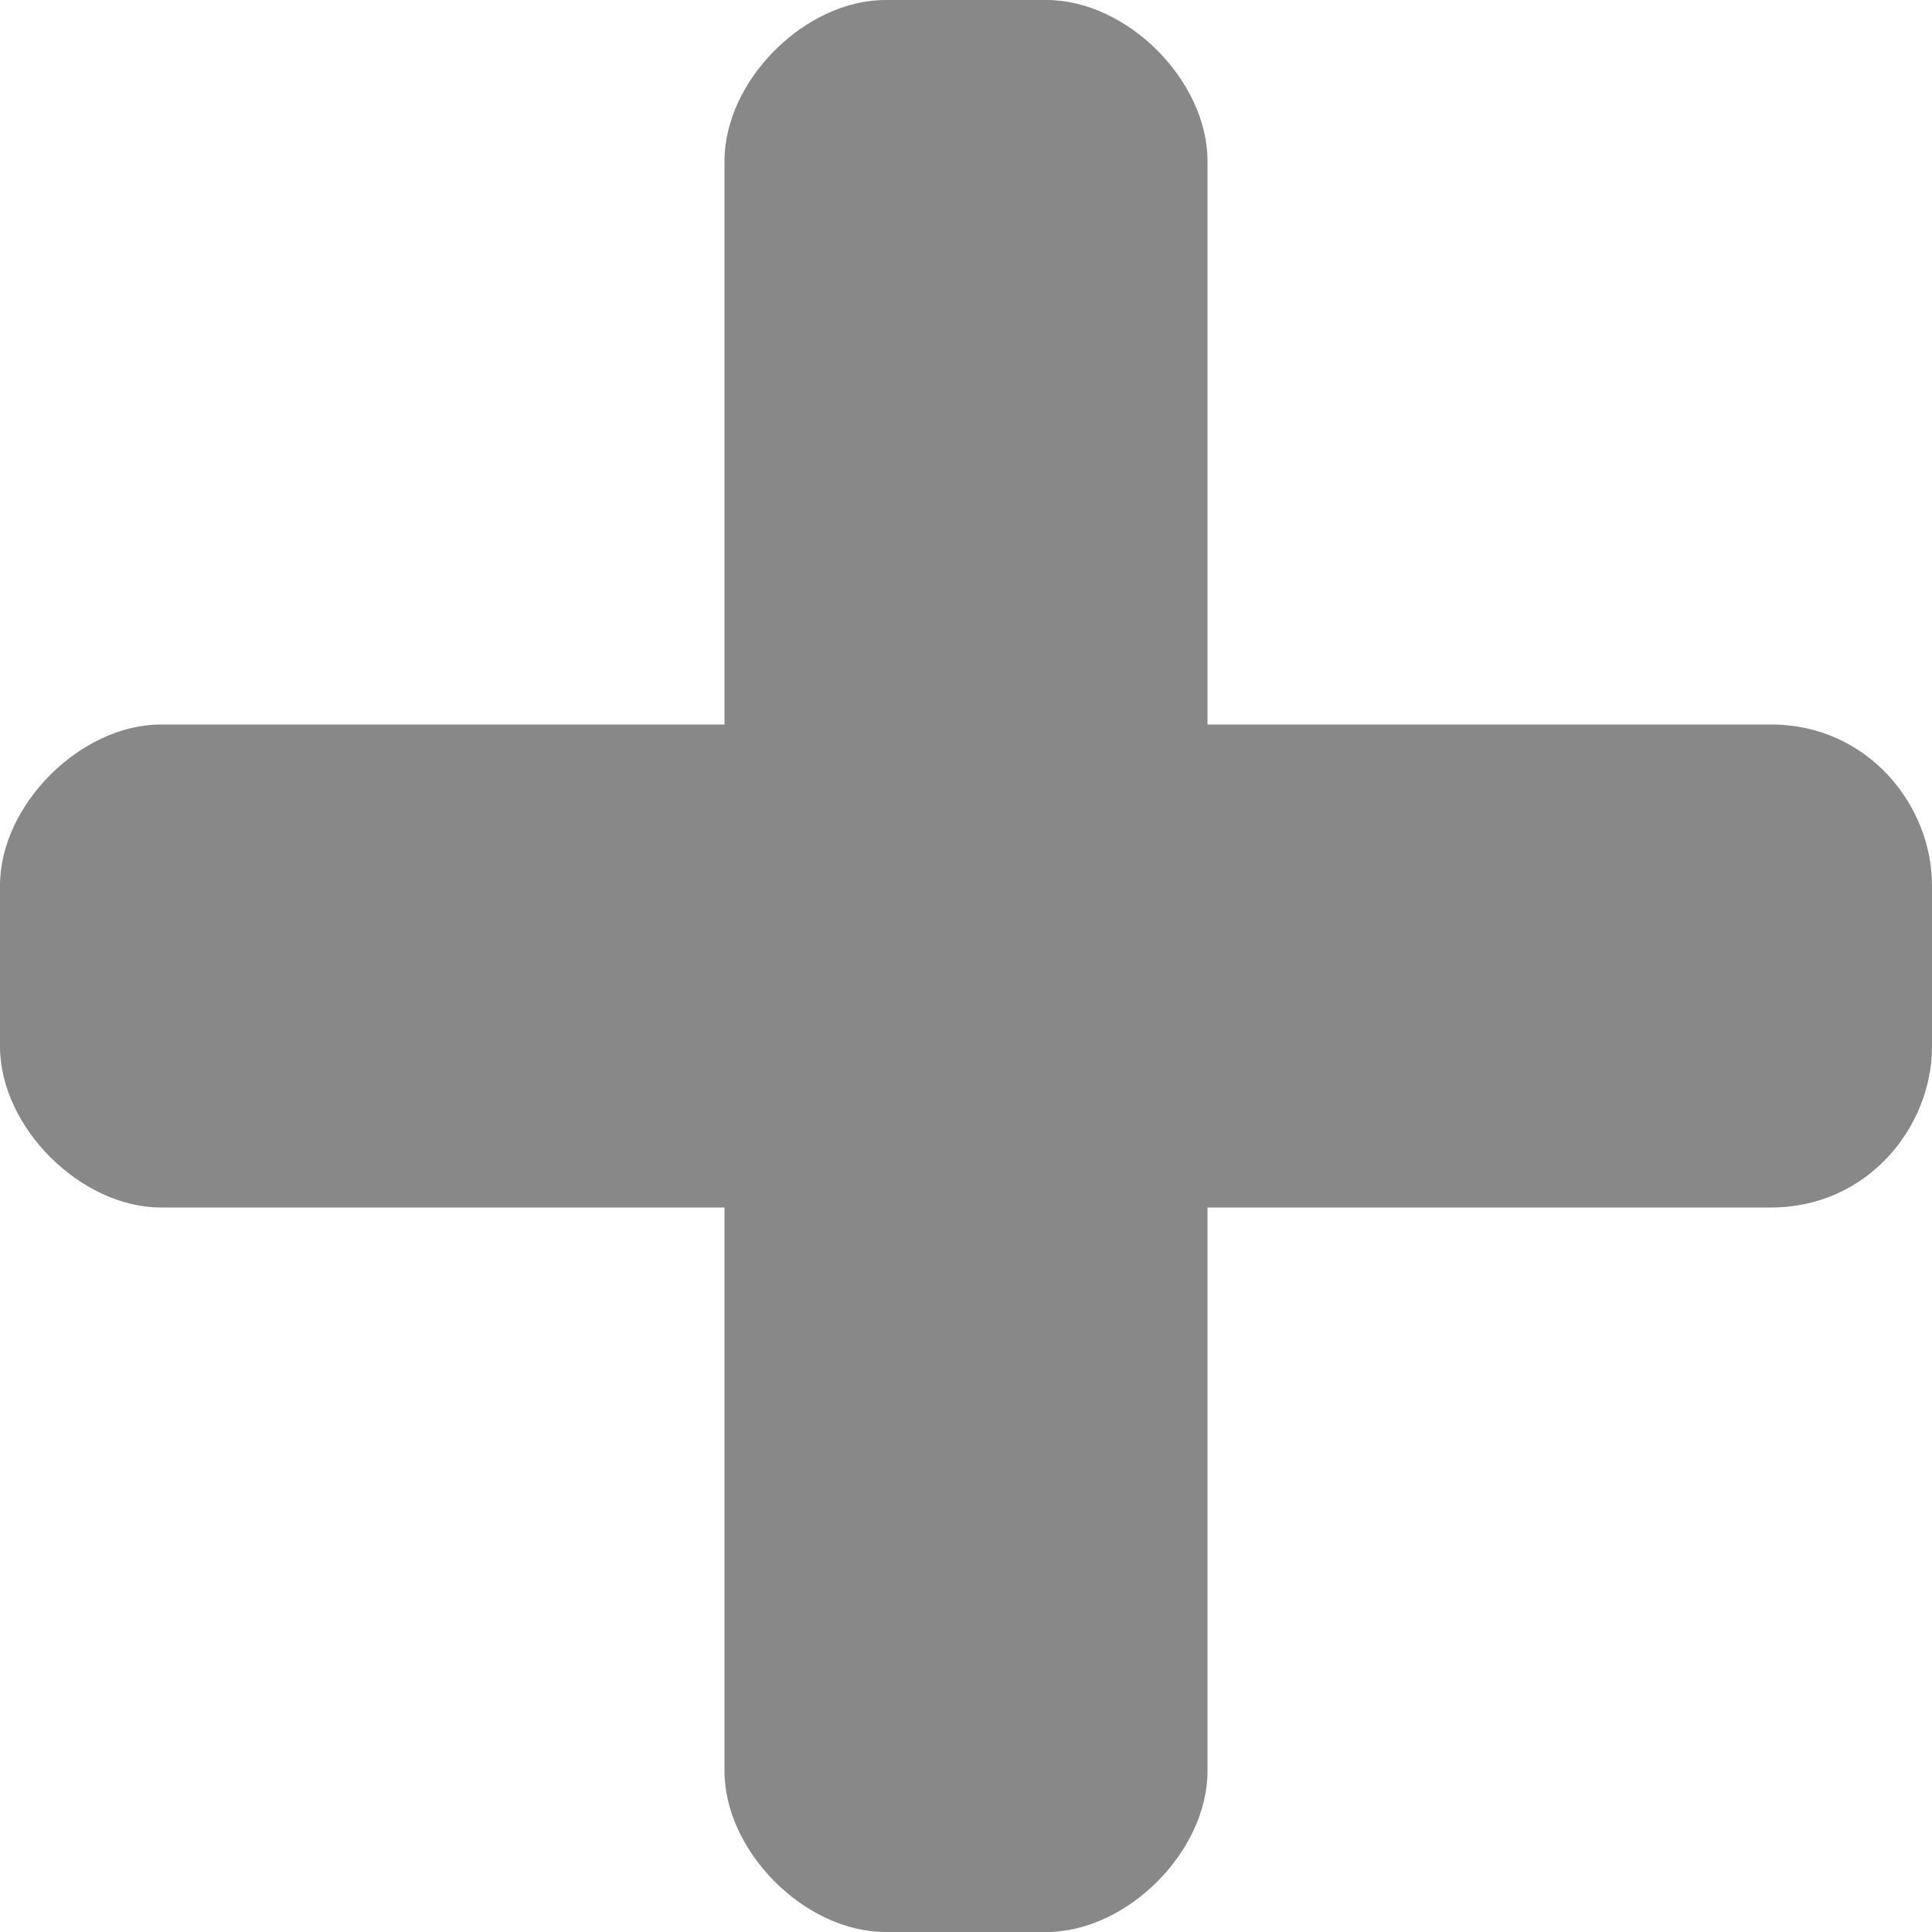
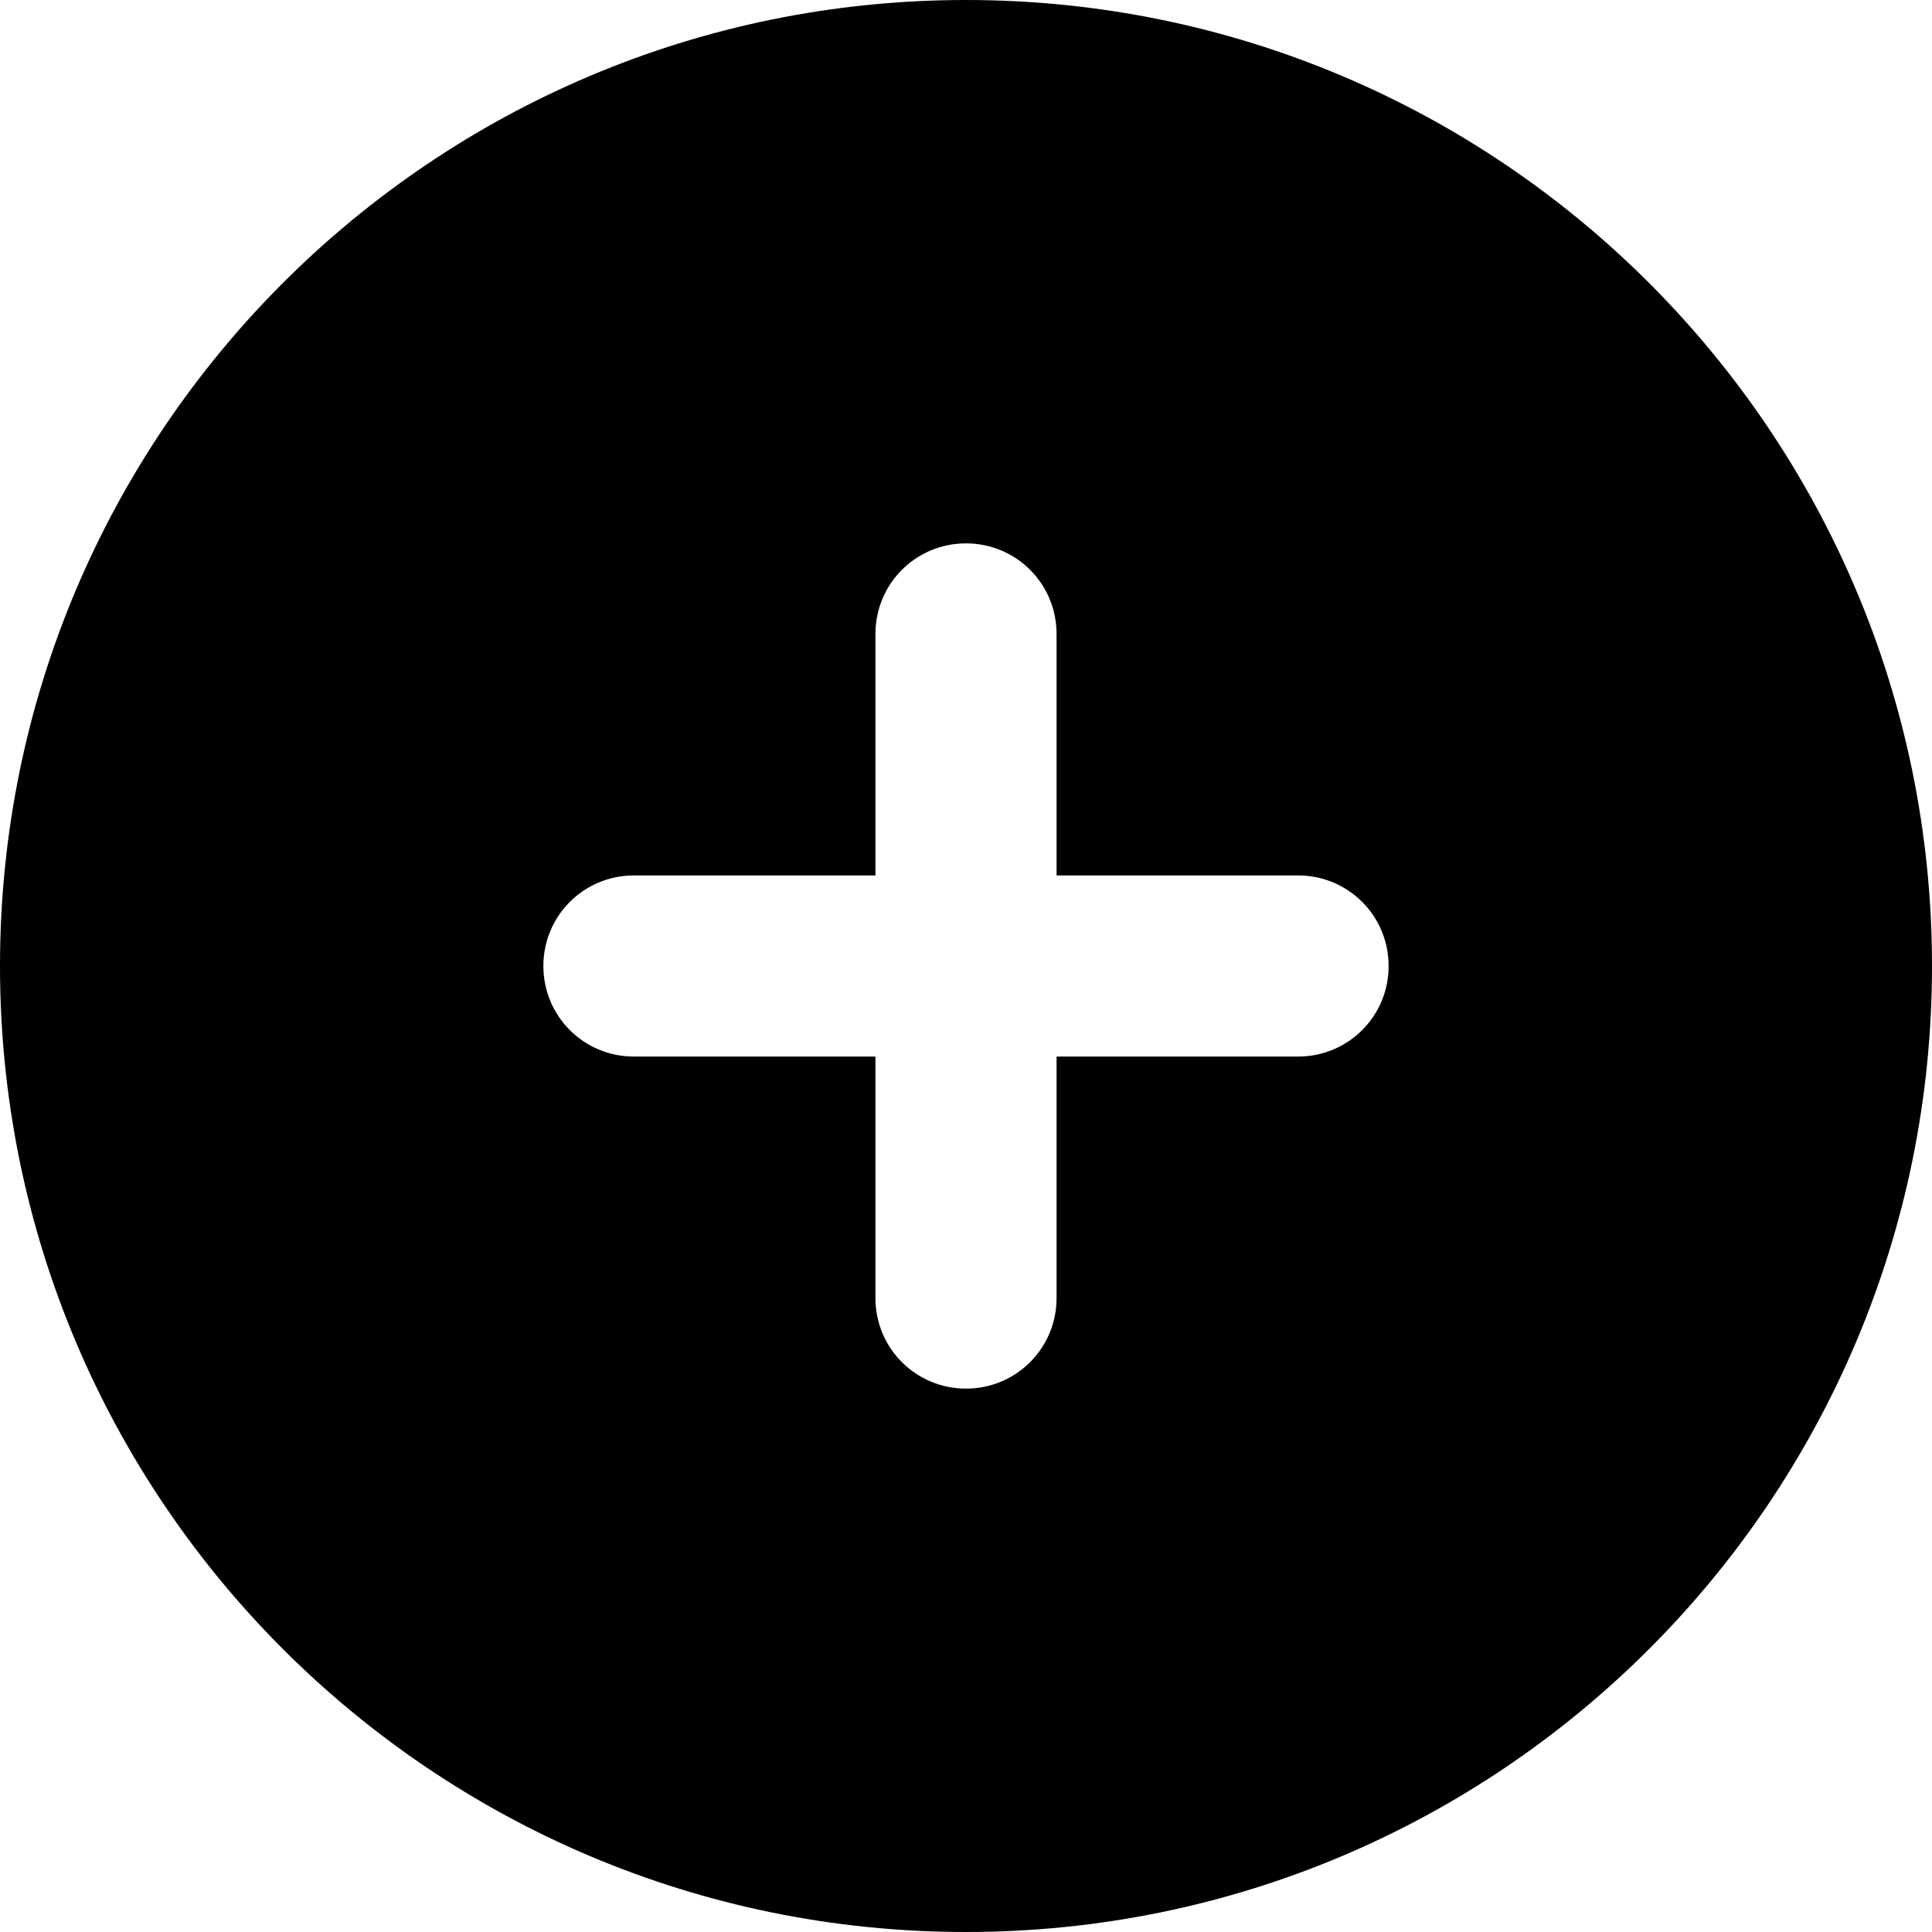
- <svg xmlns="http://www.w3.org/2000/svg" width="12" height="12" viewBox="0 0 12 12" preserveAspectRatio="xMinYMid meet" overflow="visible">
-   <path d="M11 4.5H7.5V1c0-.5-.5-1-1-1h-1c-.5 0-1 .5-1 1v3.5H1c-.5 0-1 .5-1 1v1c0 .5.5 1 1 1h3.5V11c0 .5.5 1 1 1h1c.5 0 1-.5 1-1V7.5H11c.6 0 1-.5 1-1v-1c0-.5-.4-1-1-1z" fill="#888" />
+ <svg xmlns="http://www.w3.org/2000/svg" viewBox="0 0 512 512">
+   <path d="M256 512A256 256 0 1 0 256 0a256 256 0 1 0 0 512zM232 344V280H168c-13.3 0-24-10.7-24-24s10.7-24 24-24h64V168c0-13.3 10.7-24 24-24s24 10.7 24 24v64h64c13.3 0 24 10.7 24 24s-10.7 24-24 24H280v64c0 13.3-10.7 24-24 24s-24-10.7-24-24z" />
</svg>
